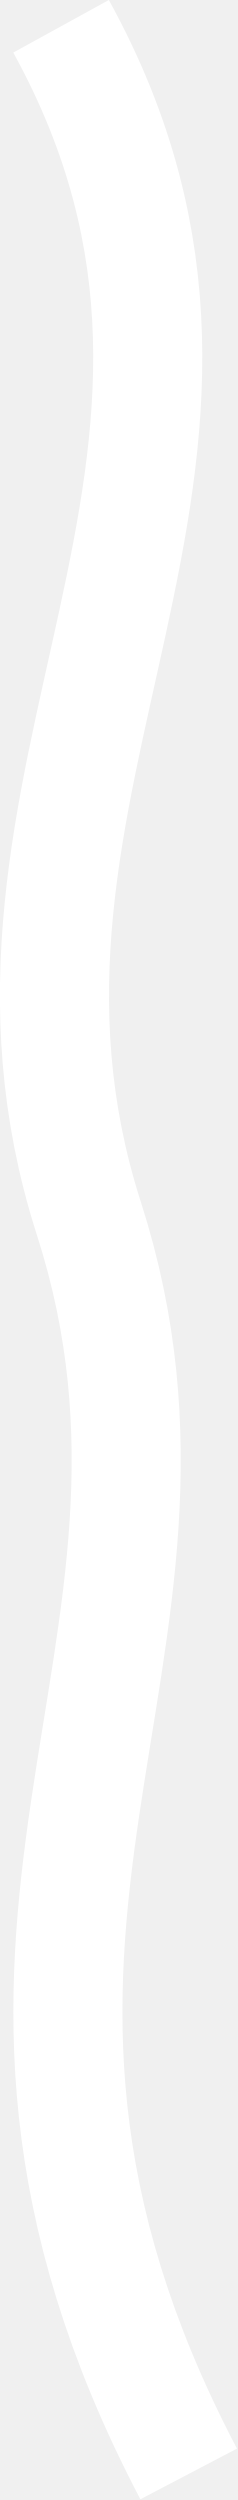
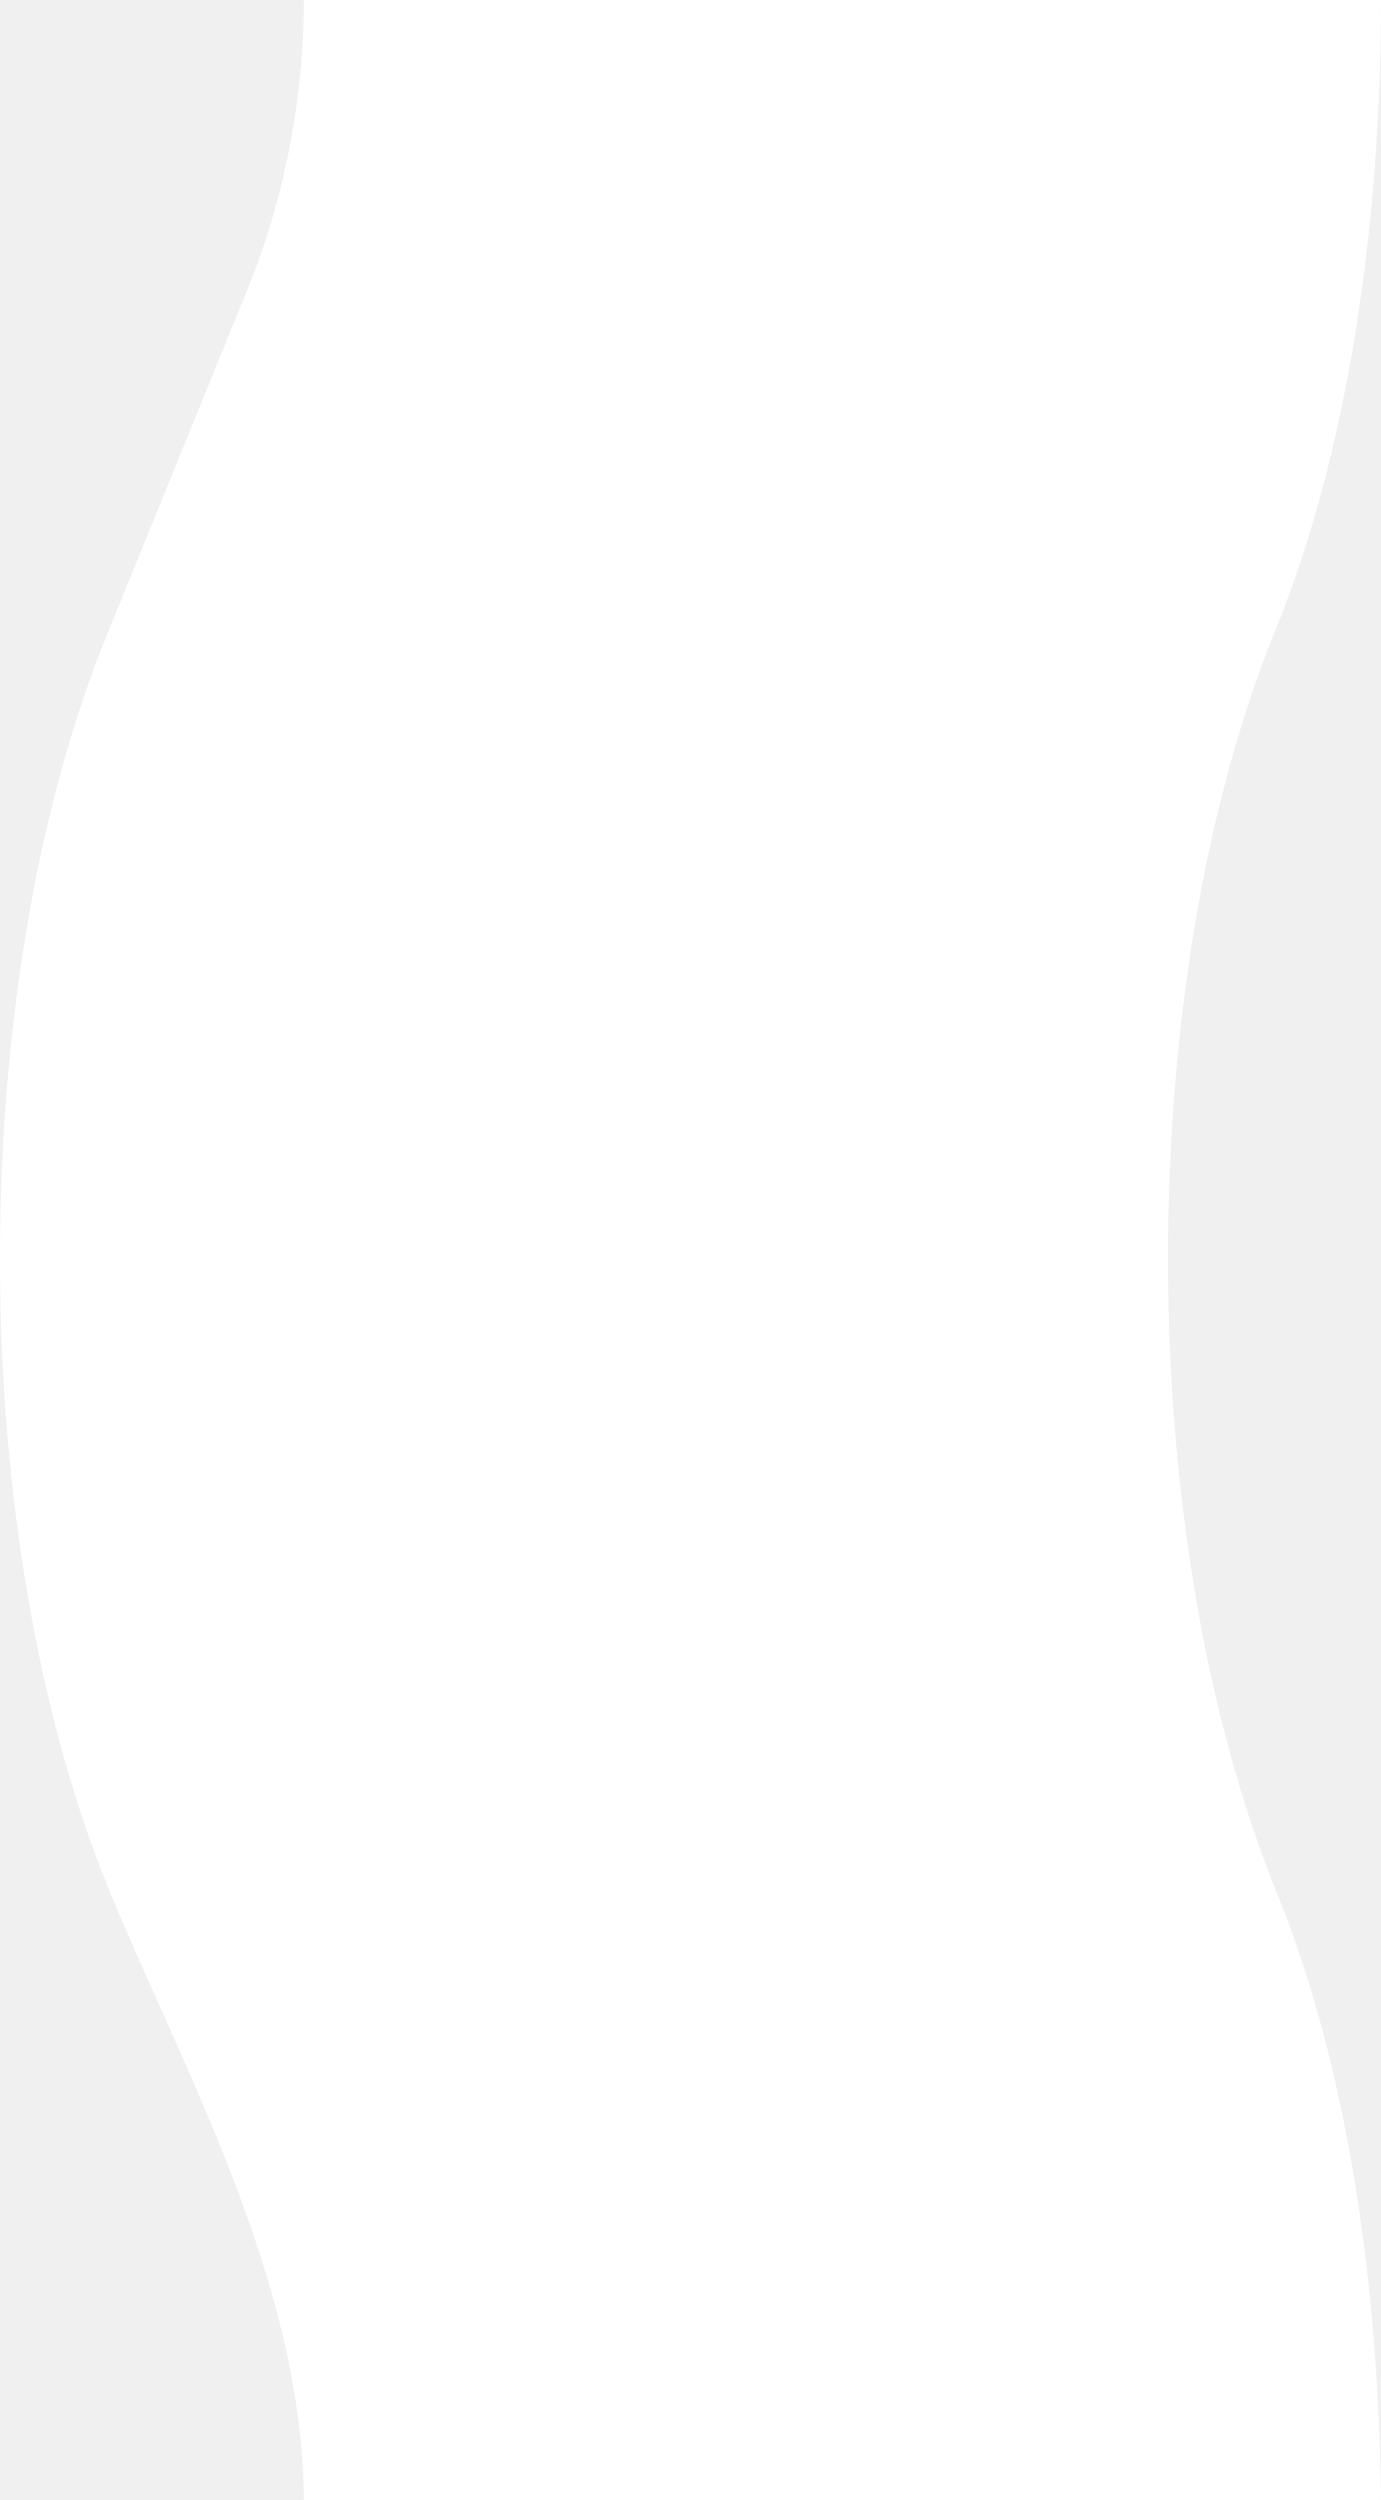
- <svg xmlns="http://www.w3.org/2000/svg" width="218" height="2292" viewBox="0 0 218 2292" fill="none">
-   <path d="M55.976 24.096C277.362 426.616 -47.937 714.096 81.476 1117.1C210.89 1520.1 -87.436 1771.6 172.976 2268.1" stroke="white" stroke-width="100" />
+ <svg xmlns="http://www.w3.org/2000/svg" width="116" height="210" viewBox="0 0 116 210" fill="none">
+   <path d="M116 0C115.999 18.995 113.211 37.994 107.145 52.905C95.013 82.728 95.148 129.246 107.279 159.069C113.114 173.413 115.813 191.656 116 210H25.525C25.449 191.459 14.949 172.974 9.069 158.521C-2.964 128.941 -3.052 82.915 8.981 53.335L20.906 24.018C23.658 17.255 25.559 8.616 25.525 0H116Z" fill="white" />
</svg>
